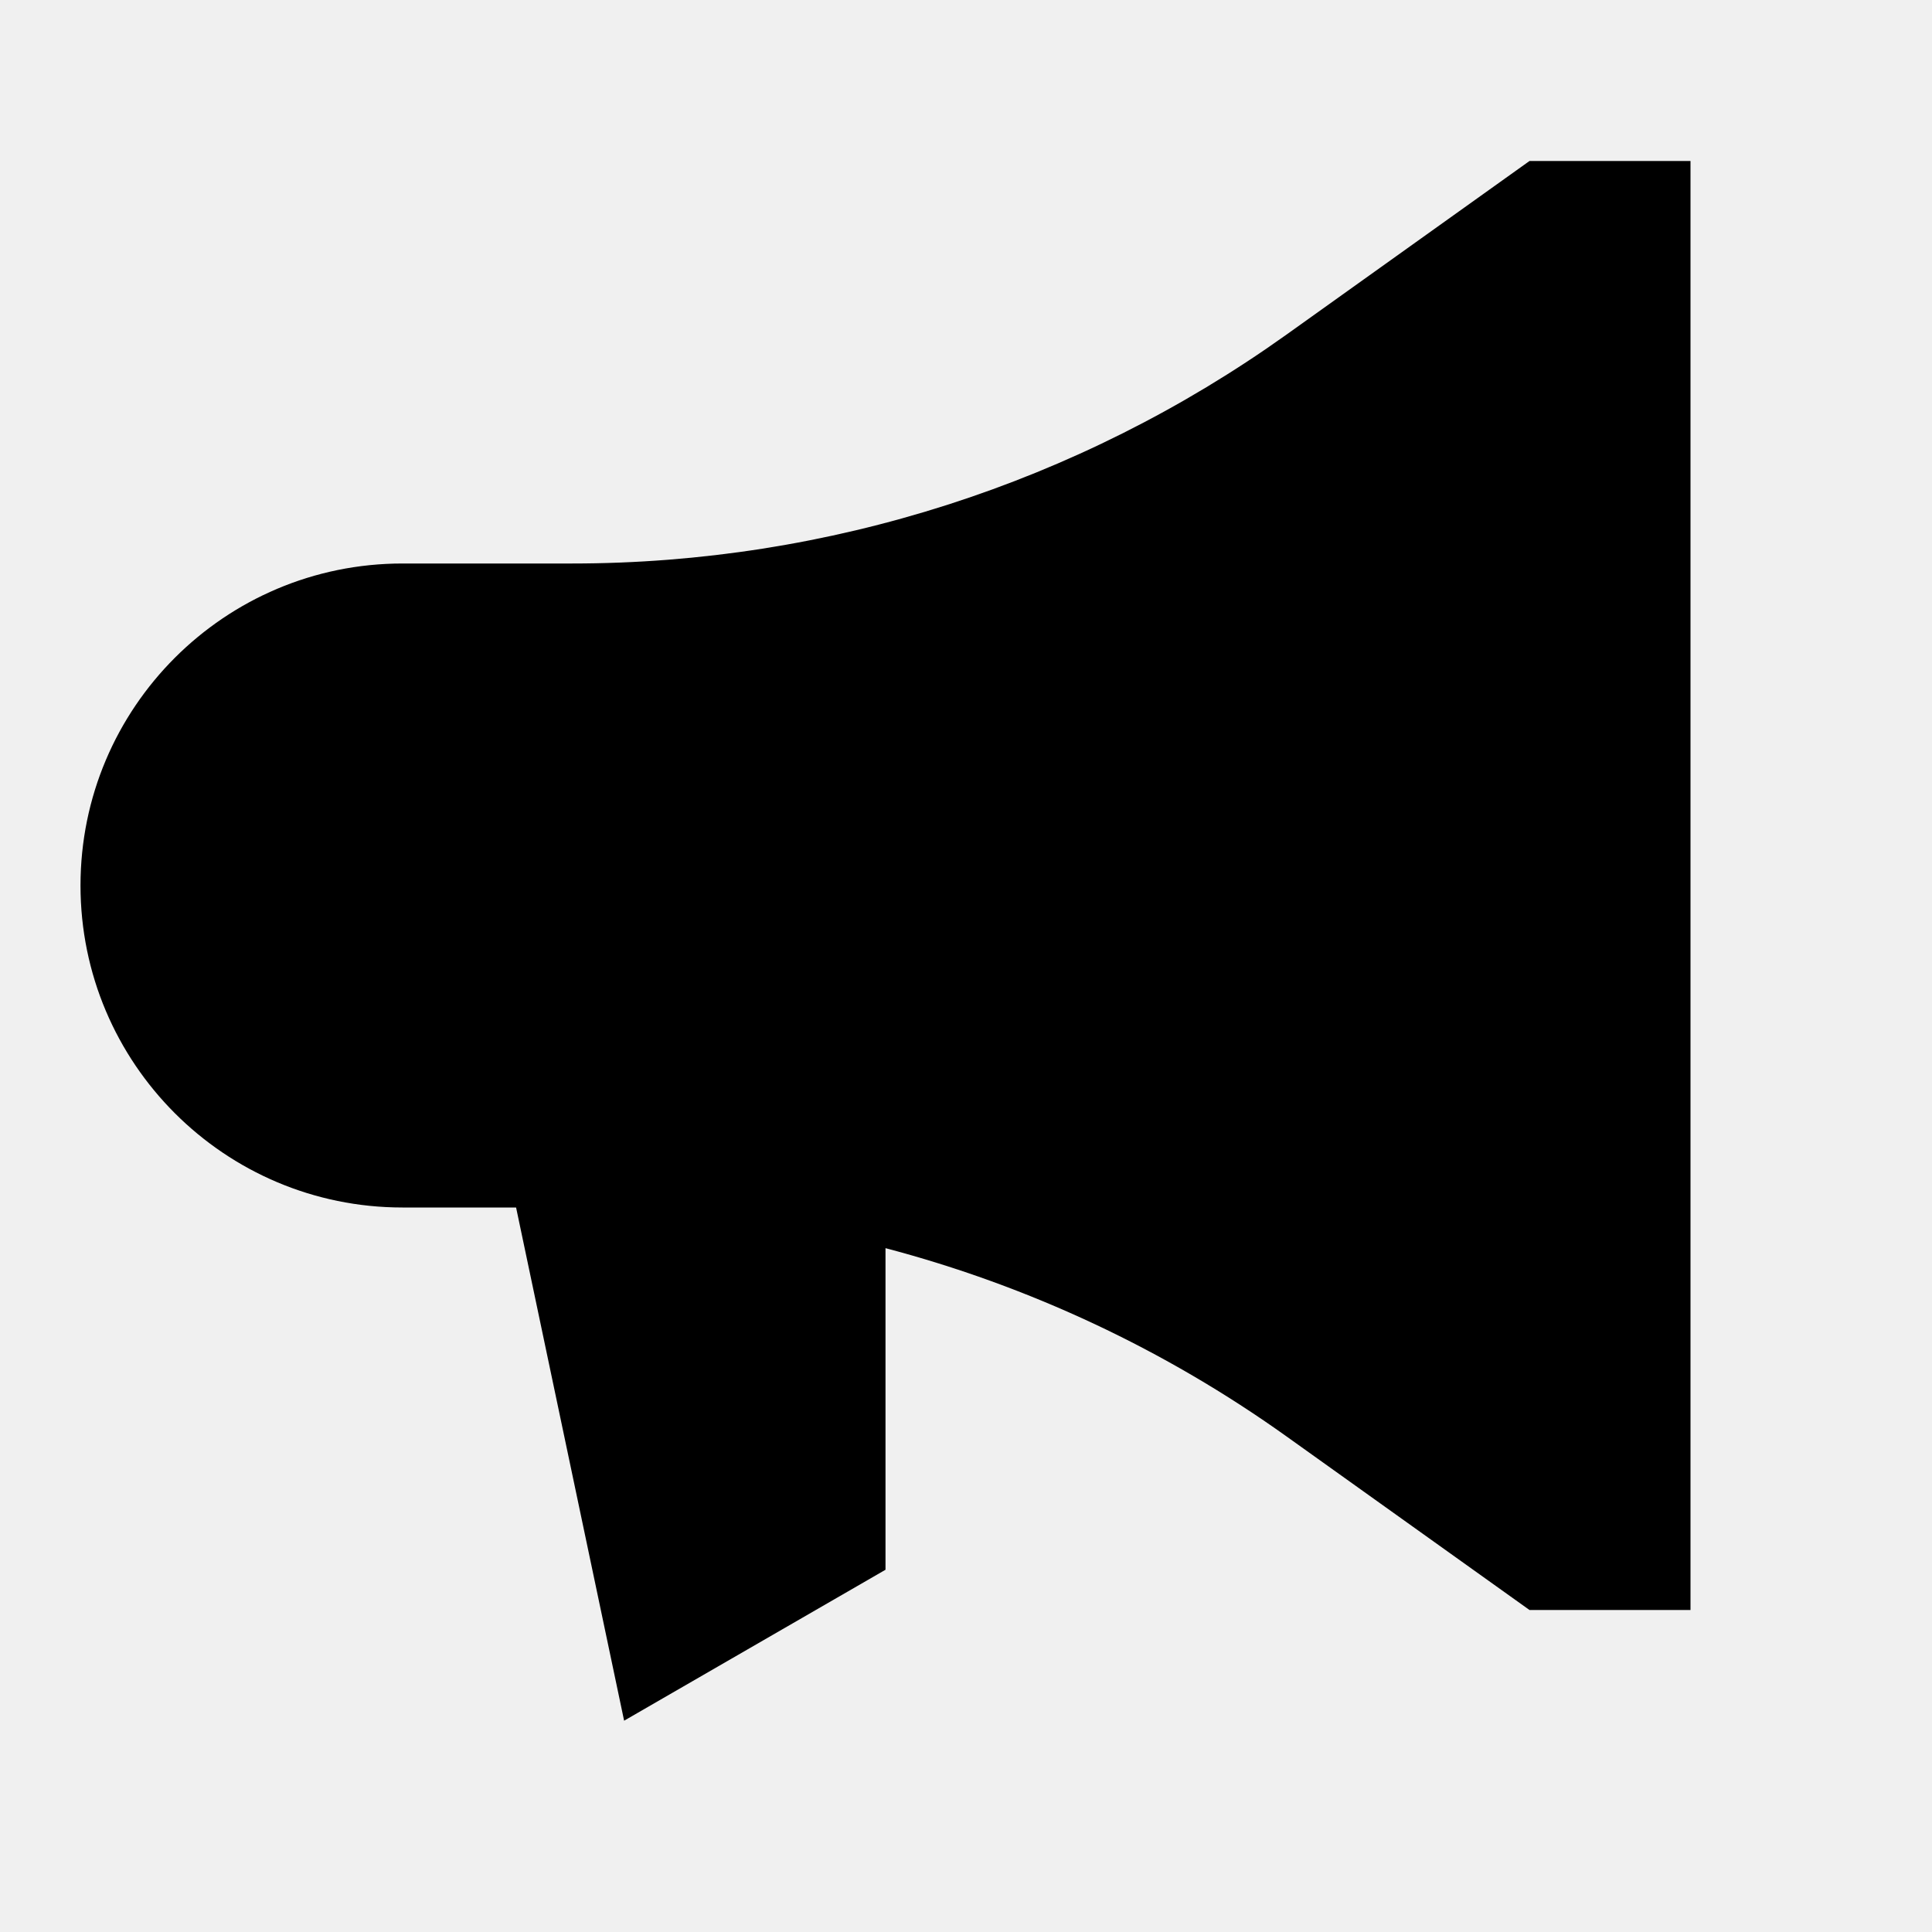
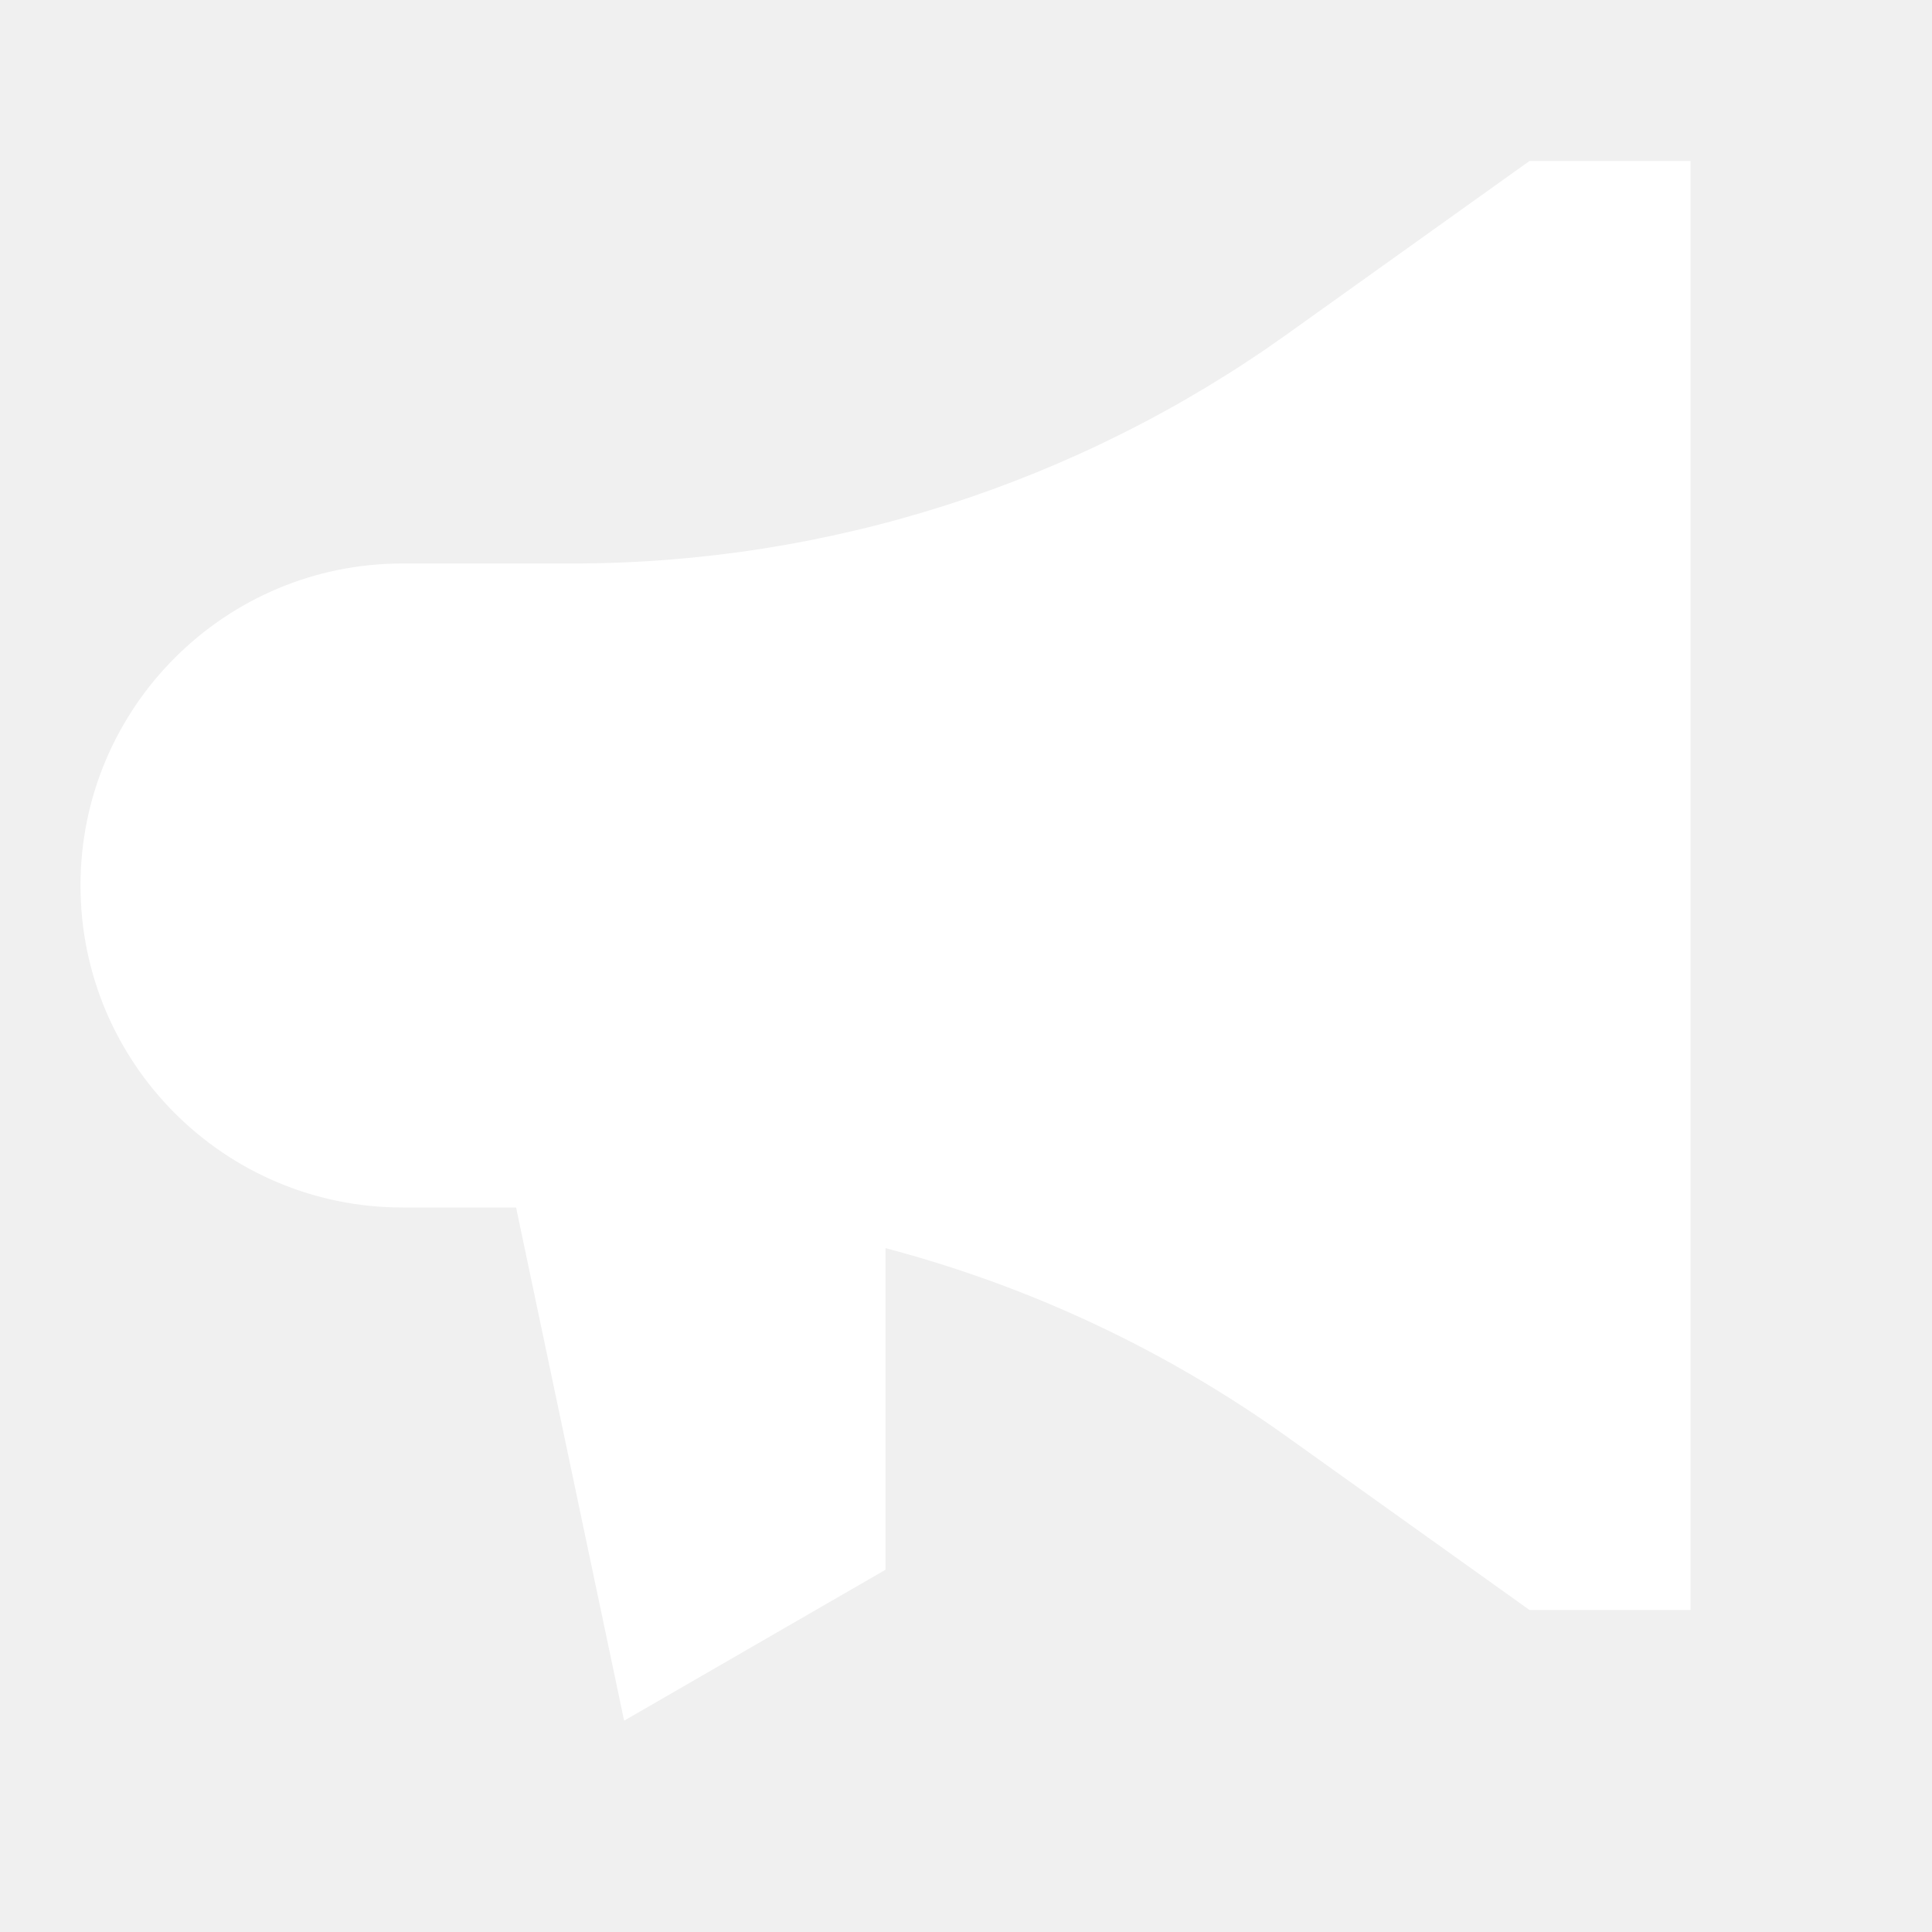
- <svg xmlns="http://www.w3.org/2000/svg" width="24" height="24" viewBox="0 0 24 24" fill="none">
-   <path d="M5 15C2.791 15 1 13.209 1 11C1 8.791 2.791 7 5 7H7.107C10.289 7 13.392 6.006 15.982 4.156L19 2H21V20H19L15.982 17.844C14.467 16.762 12.778 15.973 11 15.505L11 19.5L7.753 21.375L6.411 15H5Z" fill="black" />
+ <svg xmlns="http://www.w3.org/2000/svg" width="24" height="24" viewBox="0 0 24 24" fill="#ffffff">
+   <path d="M5 15C2.791 15 1 13.209 1 11C1 8.791 2.791 7 5 7H7.107C10.289 7 13.392 6.006 15.982 4.156L19 2H21V20H19L15.982 17.844C14.467 16.762 12.778 15.973 11 15.505L11 19.5L7.753 21.375L6.411 15H5Z" fill="white" />
</svg>
